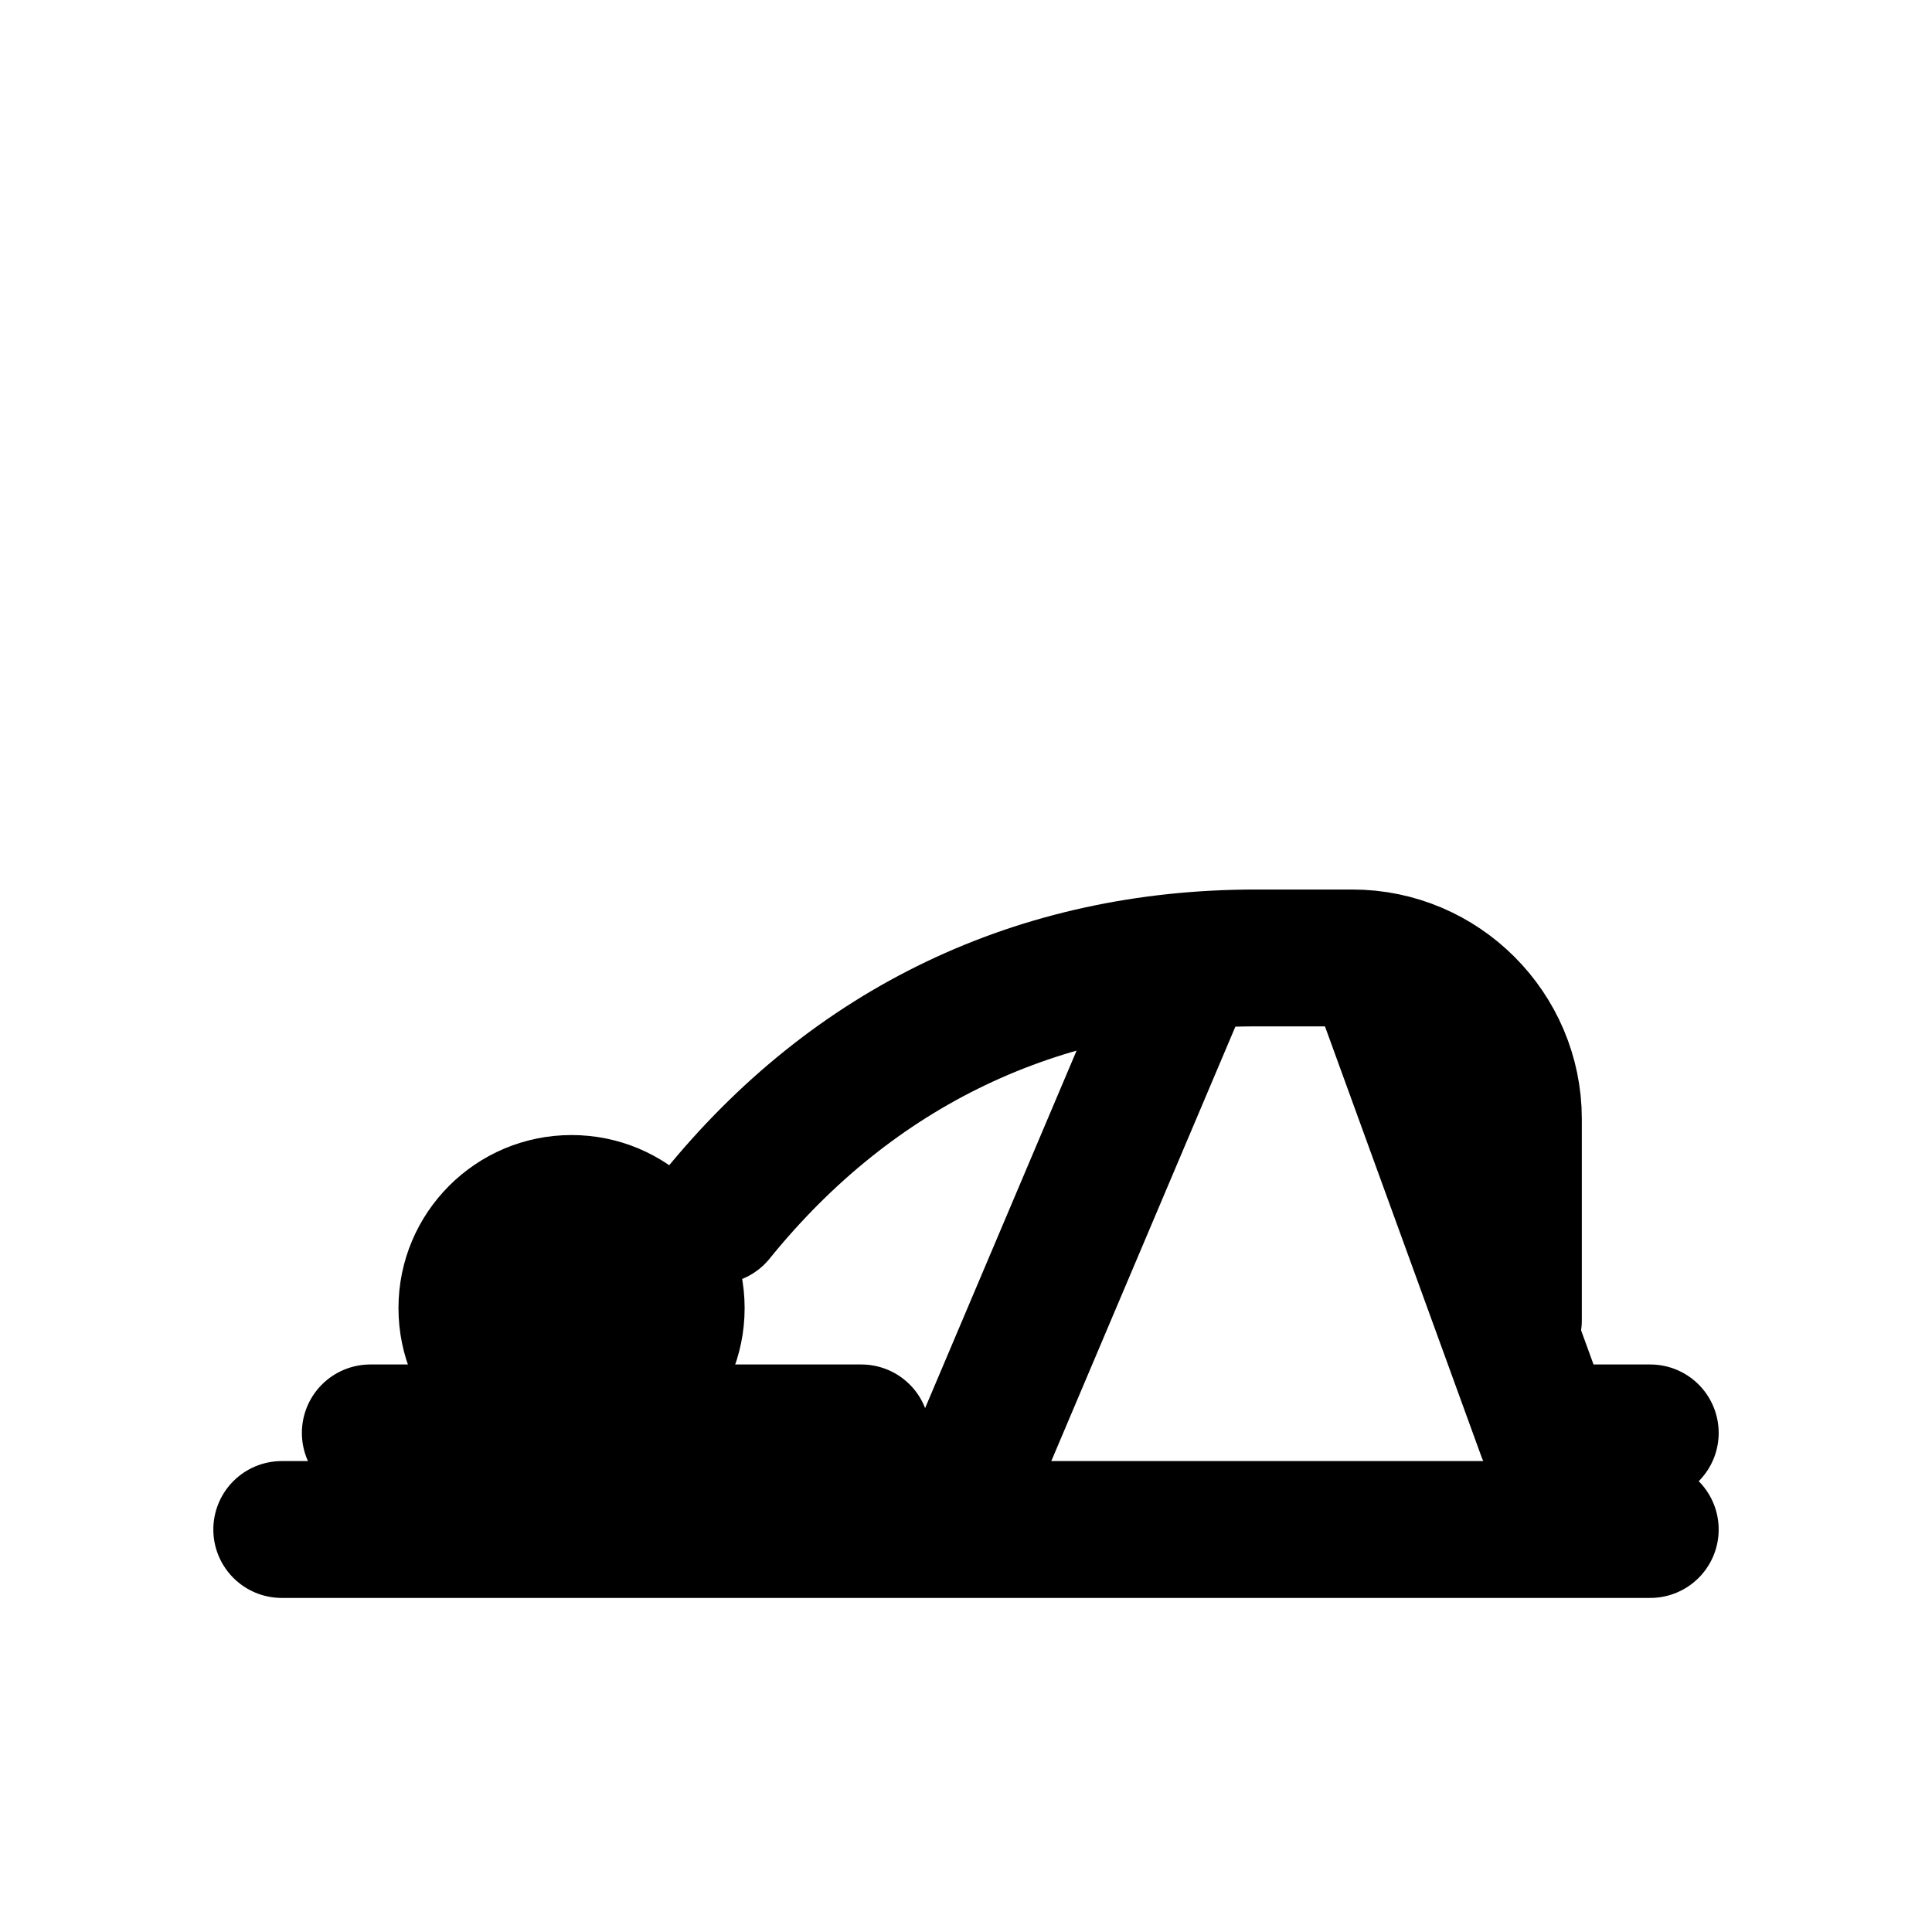
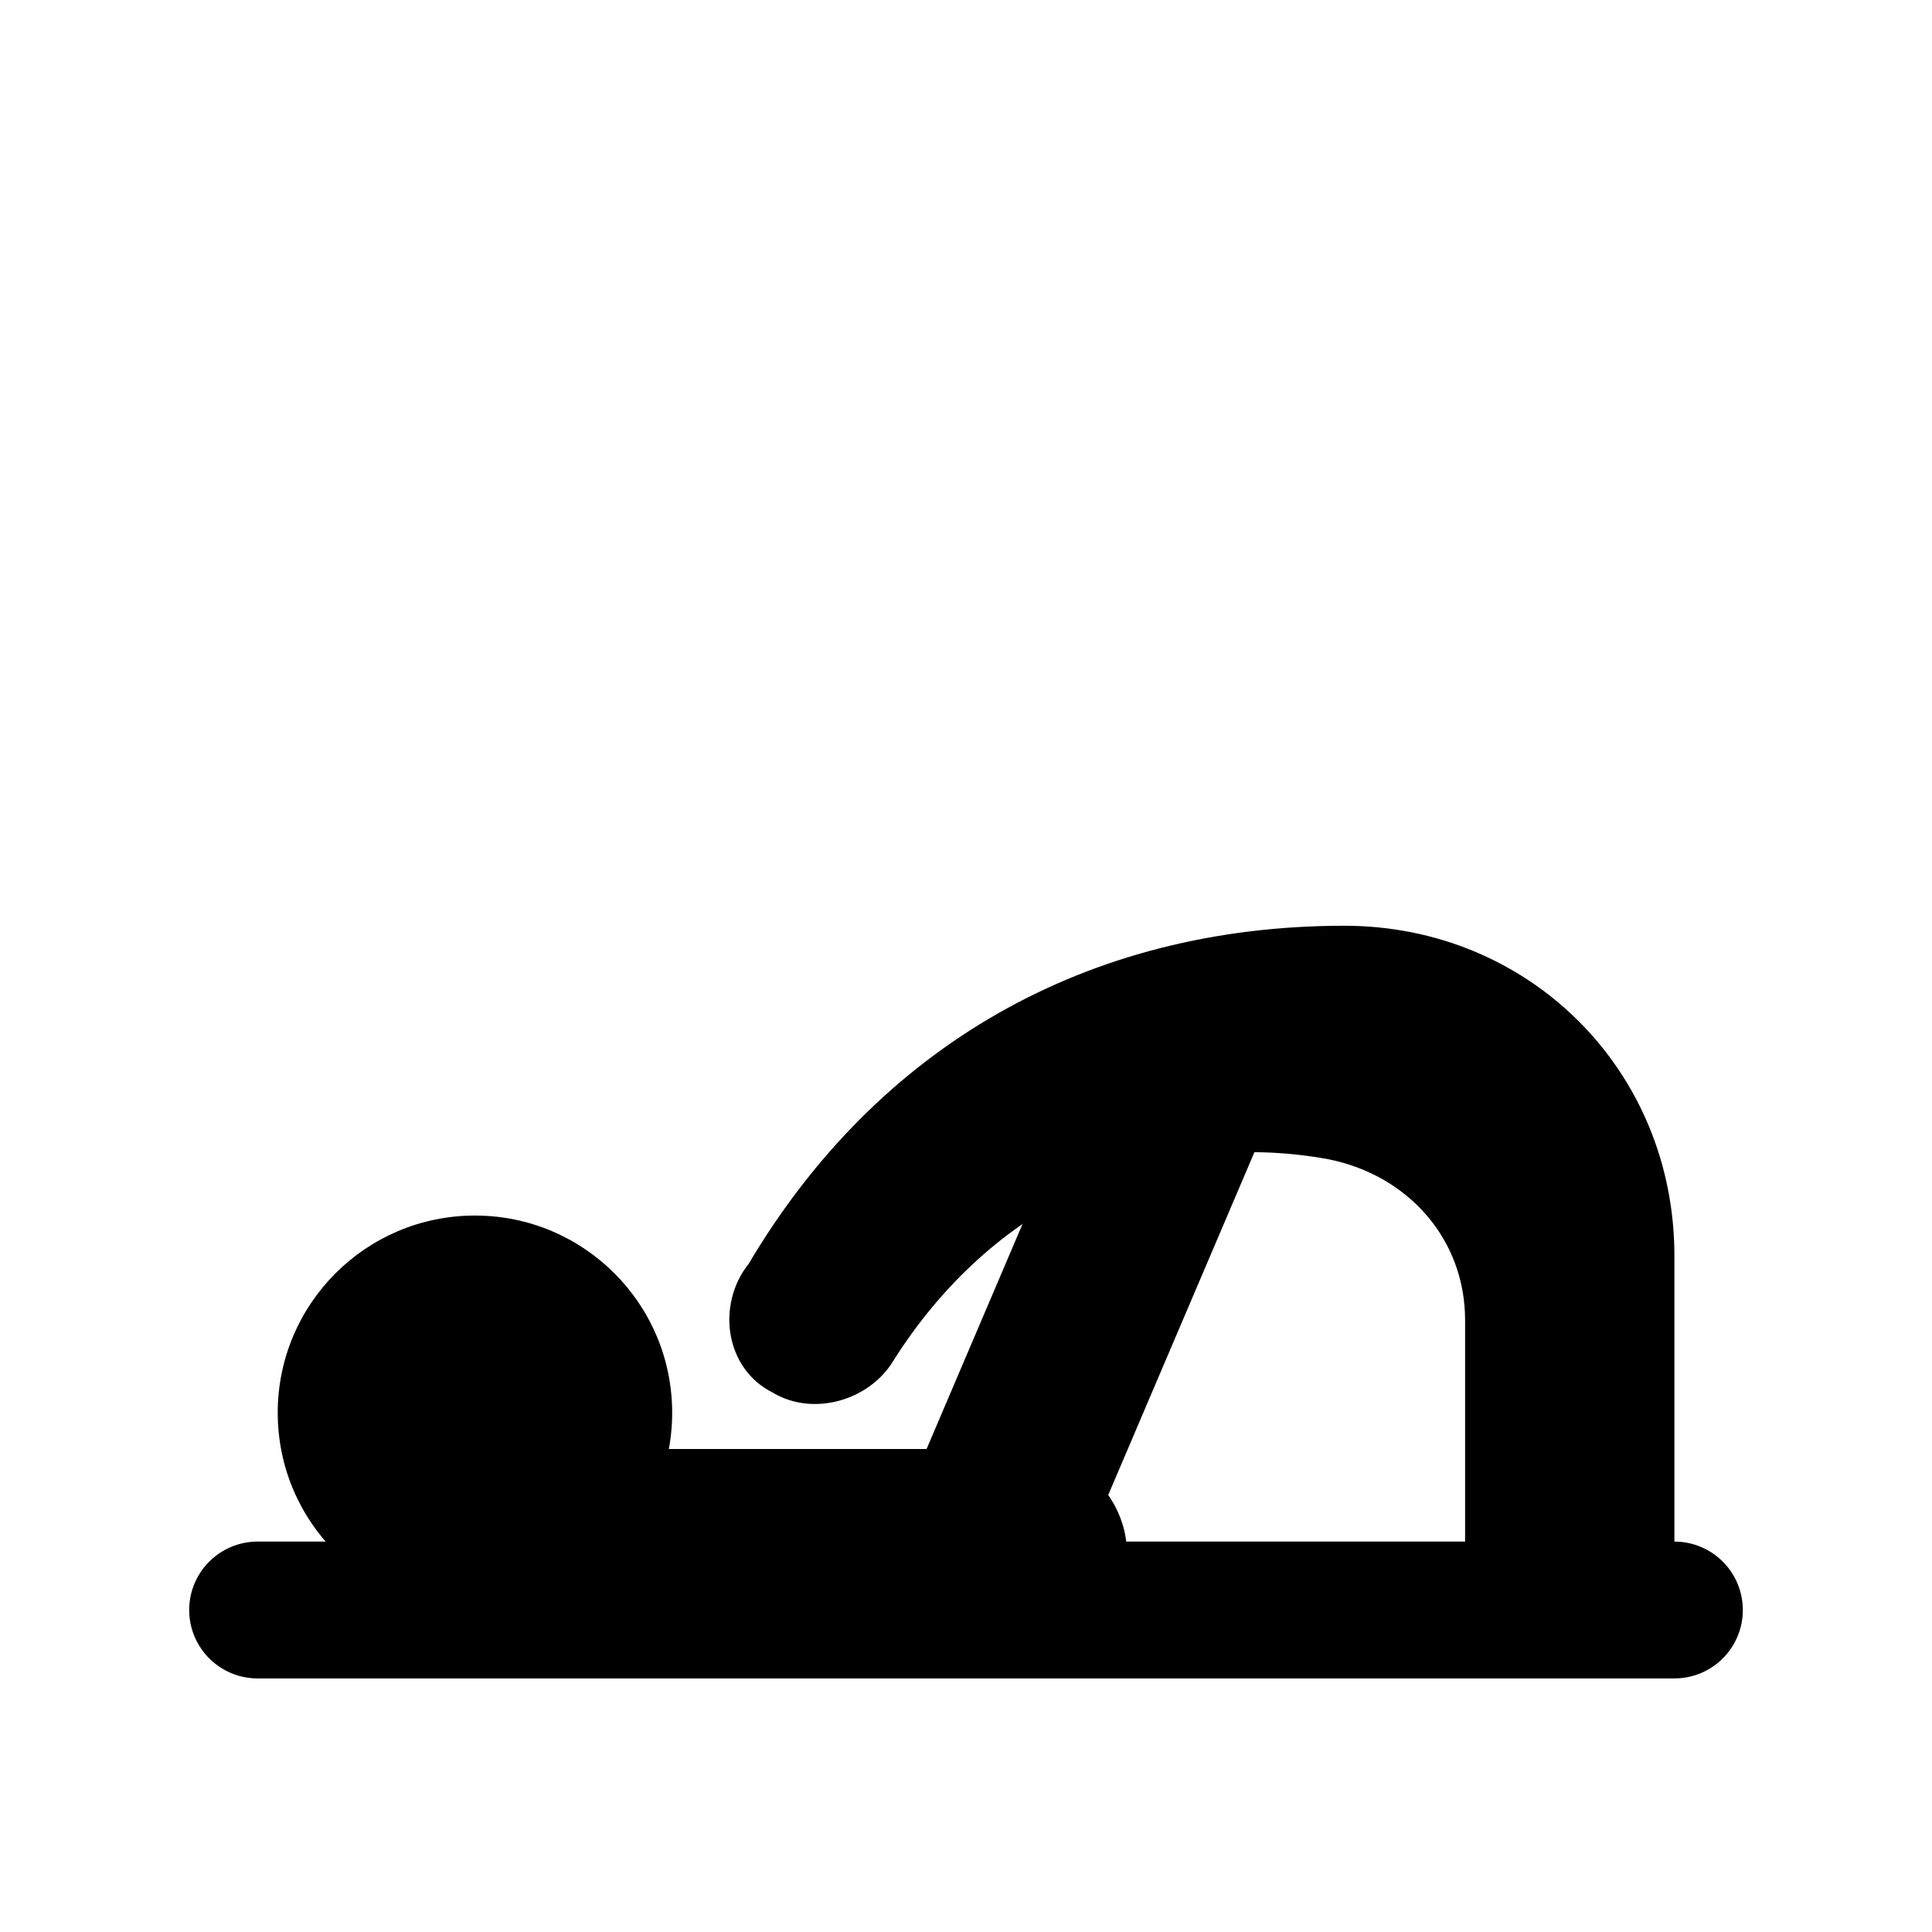
<svg xmlns="http://www.w3.org/2000/svg" viewBox="0 0 24 24">
-   <path d="M3.5 19h17" fill="none" stroke="#000000" stroke-width="1.7" stroke-linecap="round" />
-   <path d="M7.1 14.1a2.15 2.15 0 1 1 0 4.3 2.15 2.15 0 0 1 0-4.3Z" fill="#000000" />
-   <path d="M4.6 17.8h6.1" fill="none" stroke="#000000" stroke-width="1.7" stroke-linecap="round" />
-   <path d="M8.9 15.1c1.7-2.1 4-3.2 6.7-3.2h1.2c1.1 0 2 .9 2 2v2.5" fill="none" stroke="#000000" stroke-width="1.7" stroke-linecap="round" stroke-linejoin="round" />
-   <path d="M14.7 12.1 12.2 18M17.2 12.3l2 5.5h1.3" fill="none" stroke="#000000" stroke-width="1.7" stroke-linecap="round" stroke-linejoin="round" />
+   <path d="M3.2 20h17.6" fill="none" stroke="#000000" stroke-width="1.7" stroke-linecap="round" />
+   <path d="M5.9 15.1a2.45 2.45 0 1 1 0 4.9 2.45 2.45 0 0 1 0-4.9Z" fill="#000000" />
+   <path d="M7.9 18h4.8c.7 0 1.3.6 1.3 1.3v.6H7.1c.5-.5.8-1.2.8-1.9Z" fill="#000000" />
+   <path d="M9.3 15.7c1.6-2.7 4.2-4.2 7.4-4.2 2.3 0 4.1 1.8 4.1 4.1v4.3h-2.6v-3.5c0-1-.7-1.8-1.7-2-2.2-.4-4.2.6-5.4 2.5-.3.5-1 .7-1.5.4-.6-.3-.7-1.1-.3-1.6Z" fill="#000000" />
+   <path d="M13.6 13.1h2.5l-2.9 6.8h-2.5l2.9-6.8Z" fill="#000000" />
</svg>
